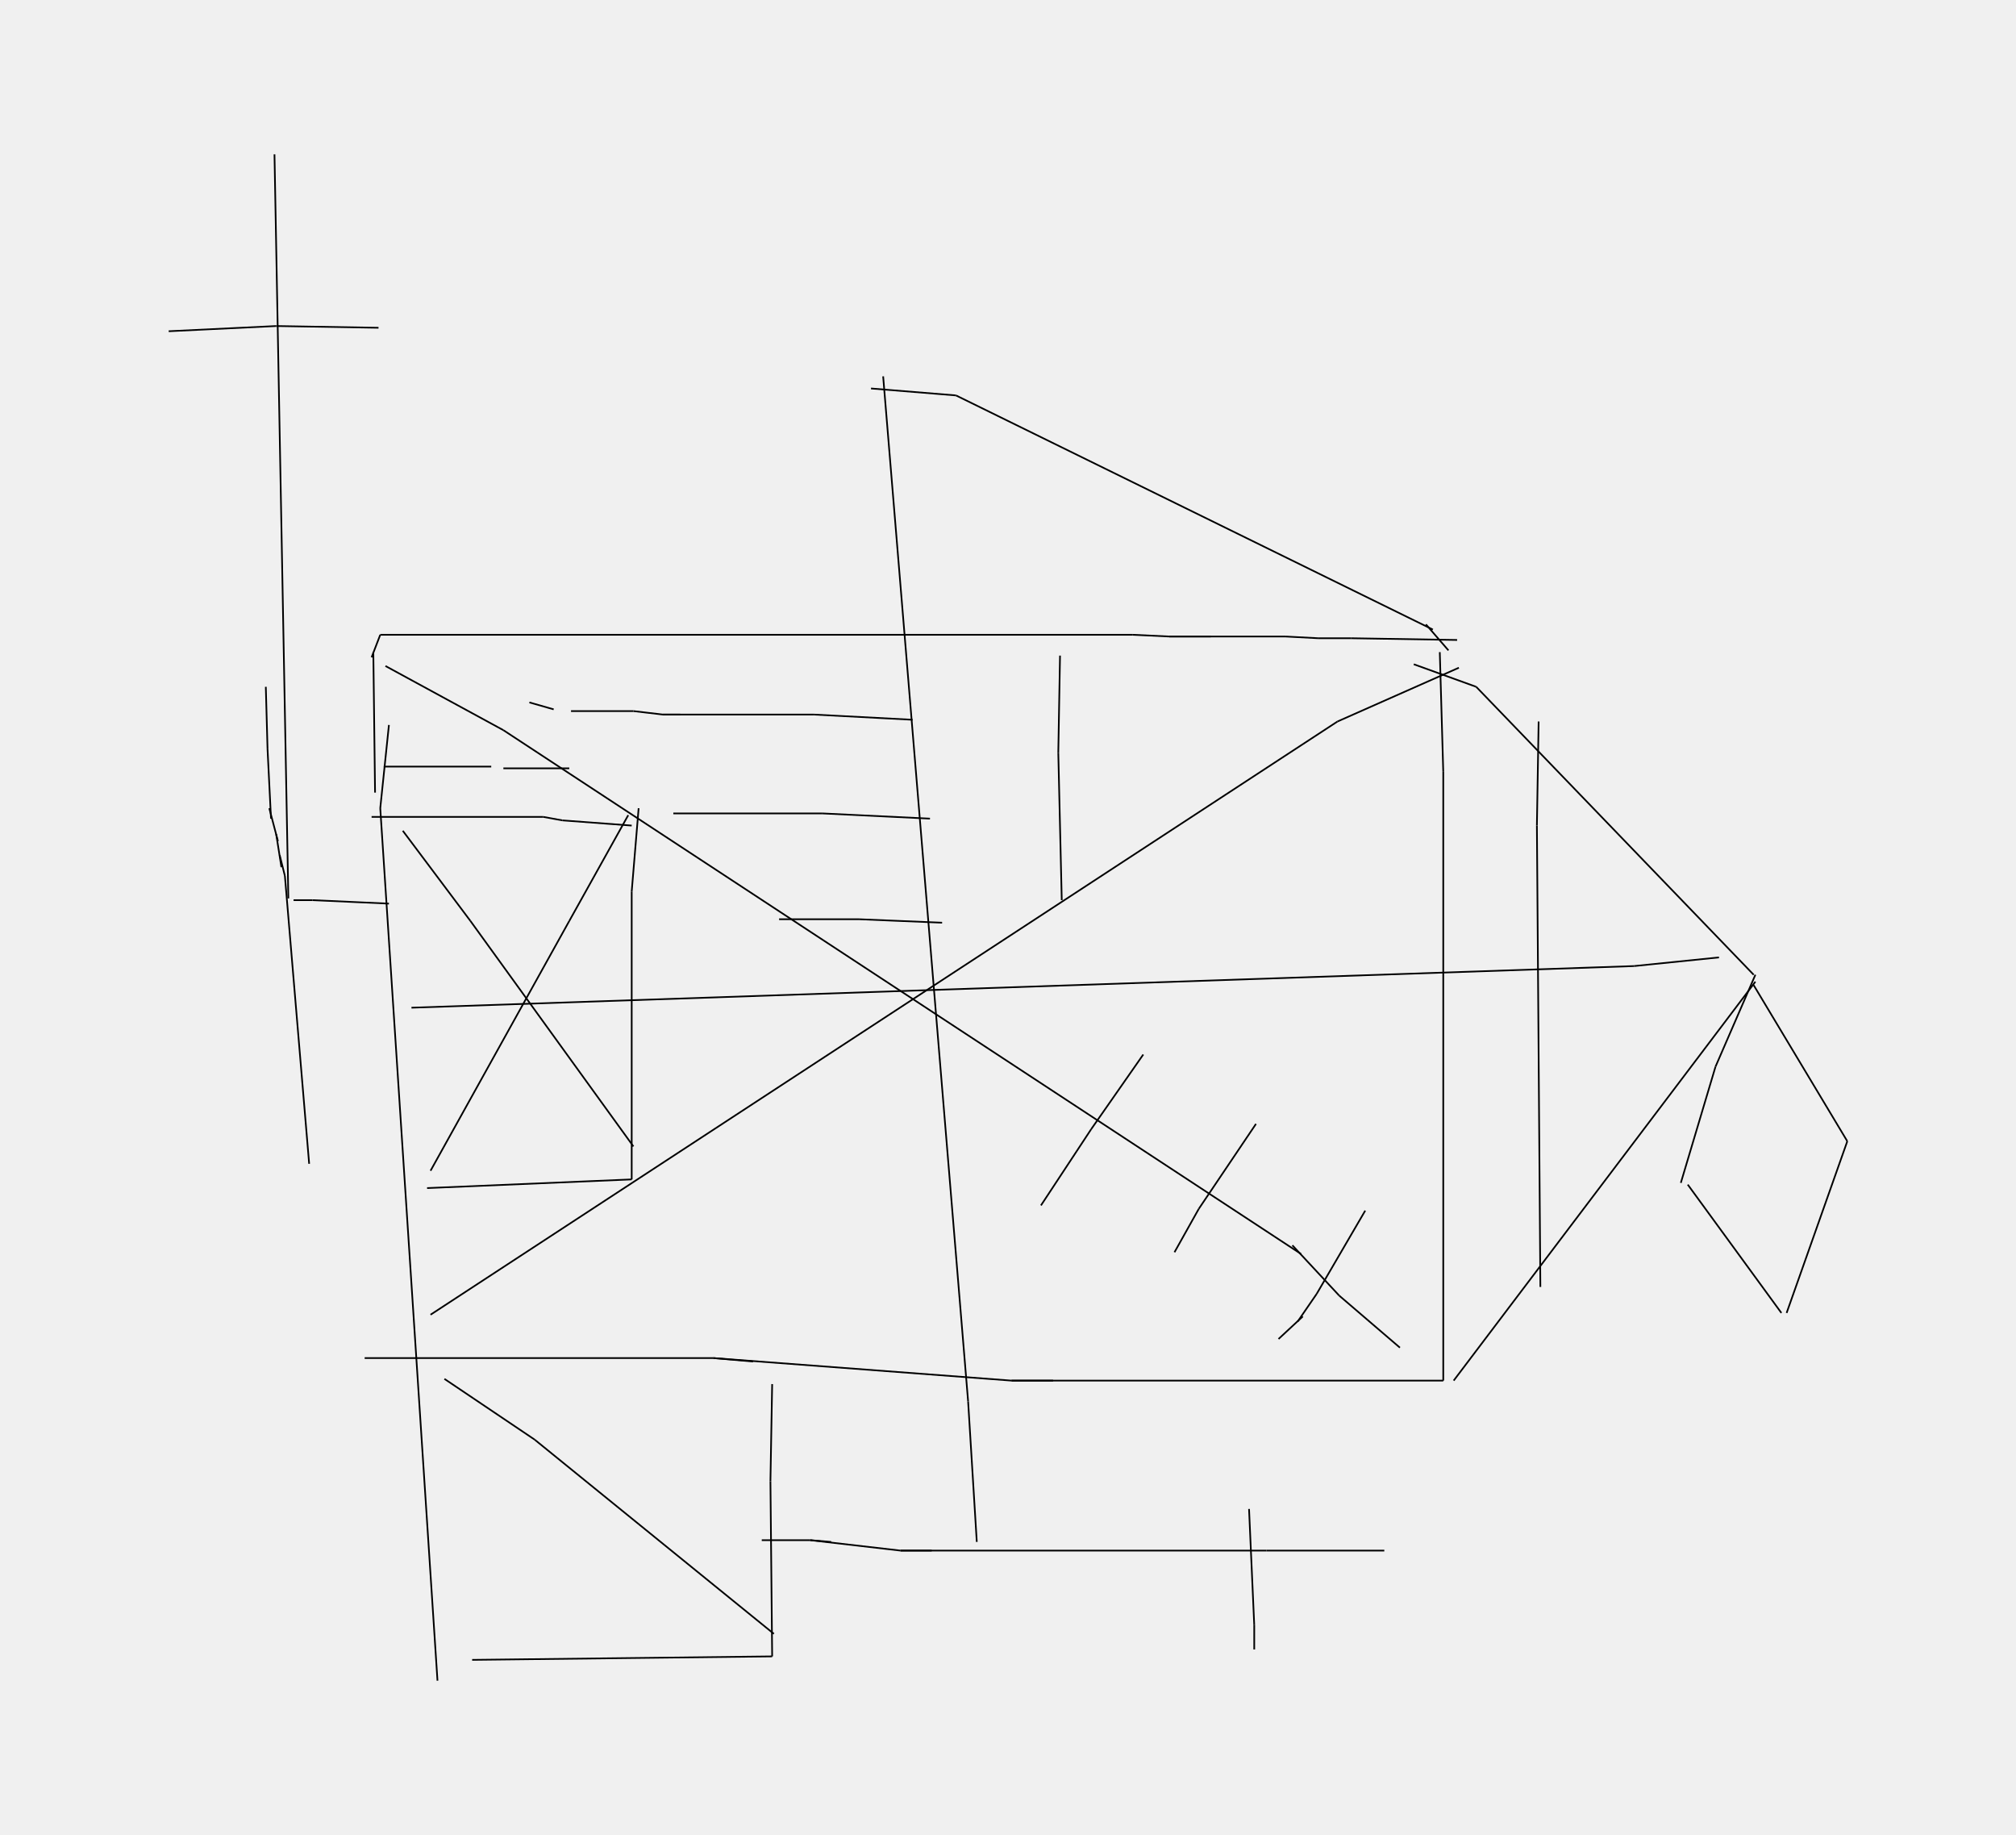
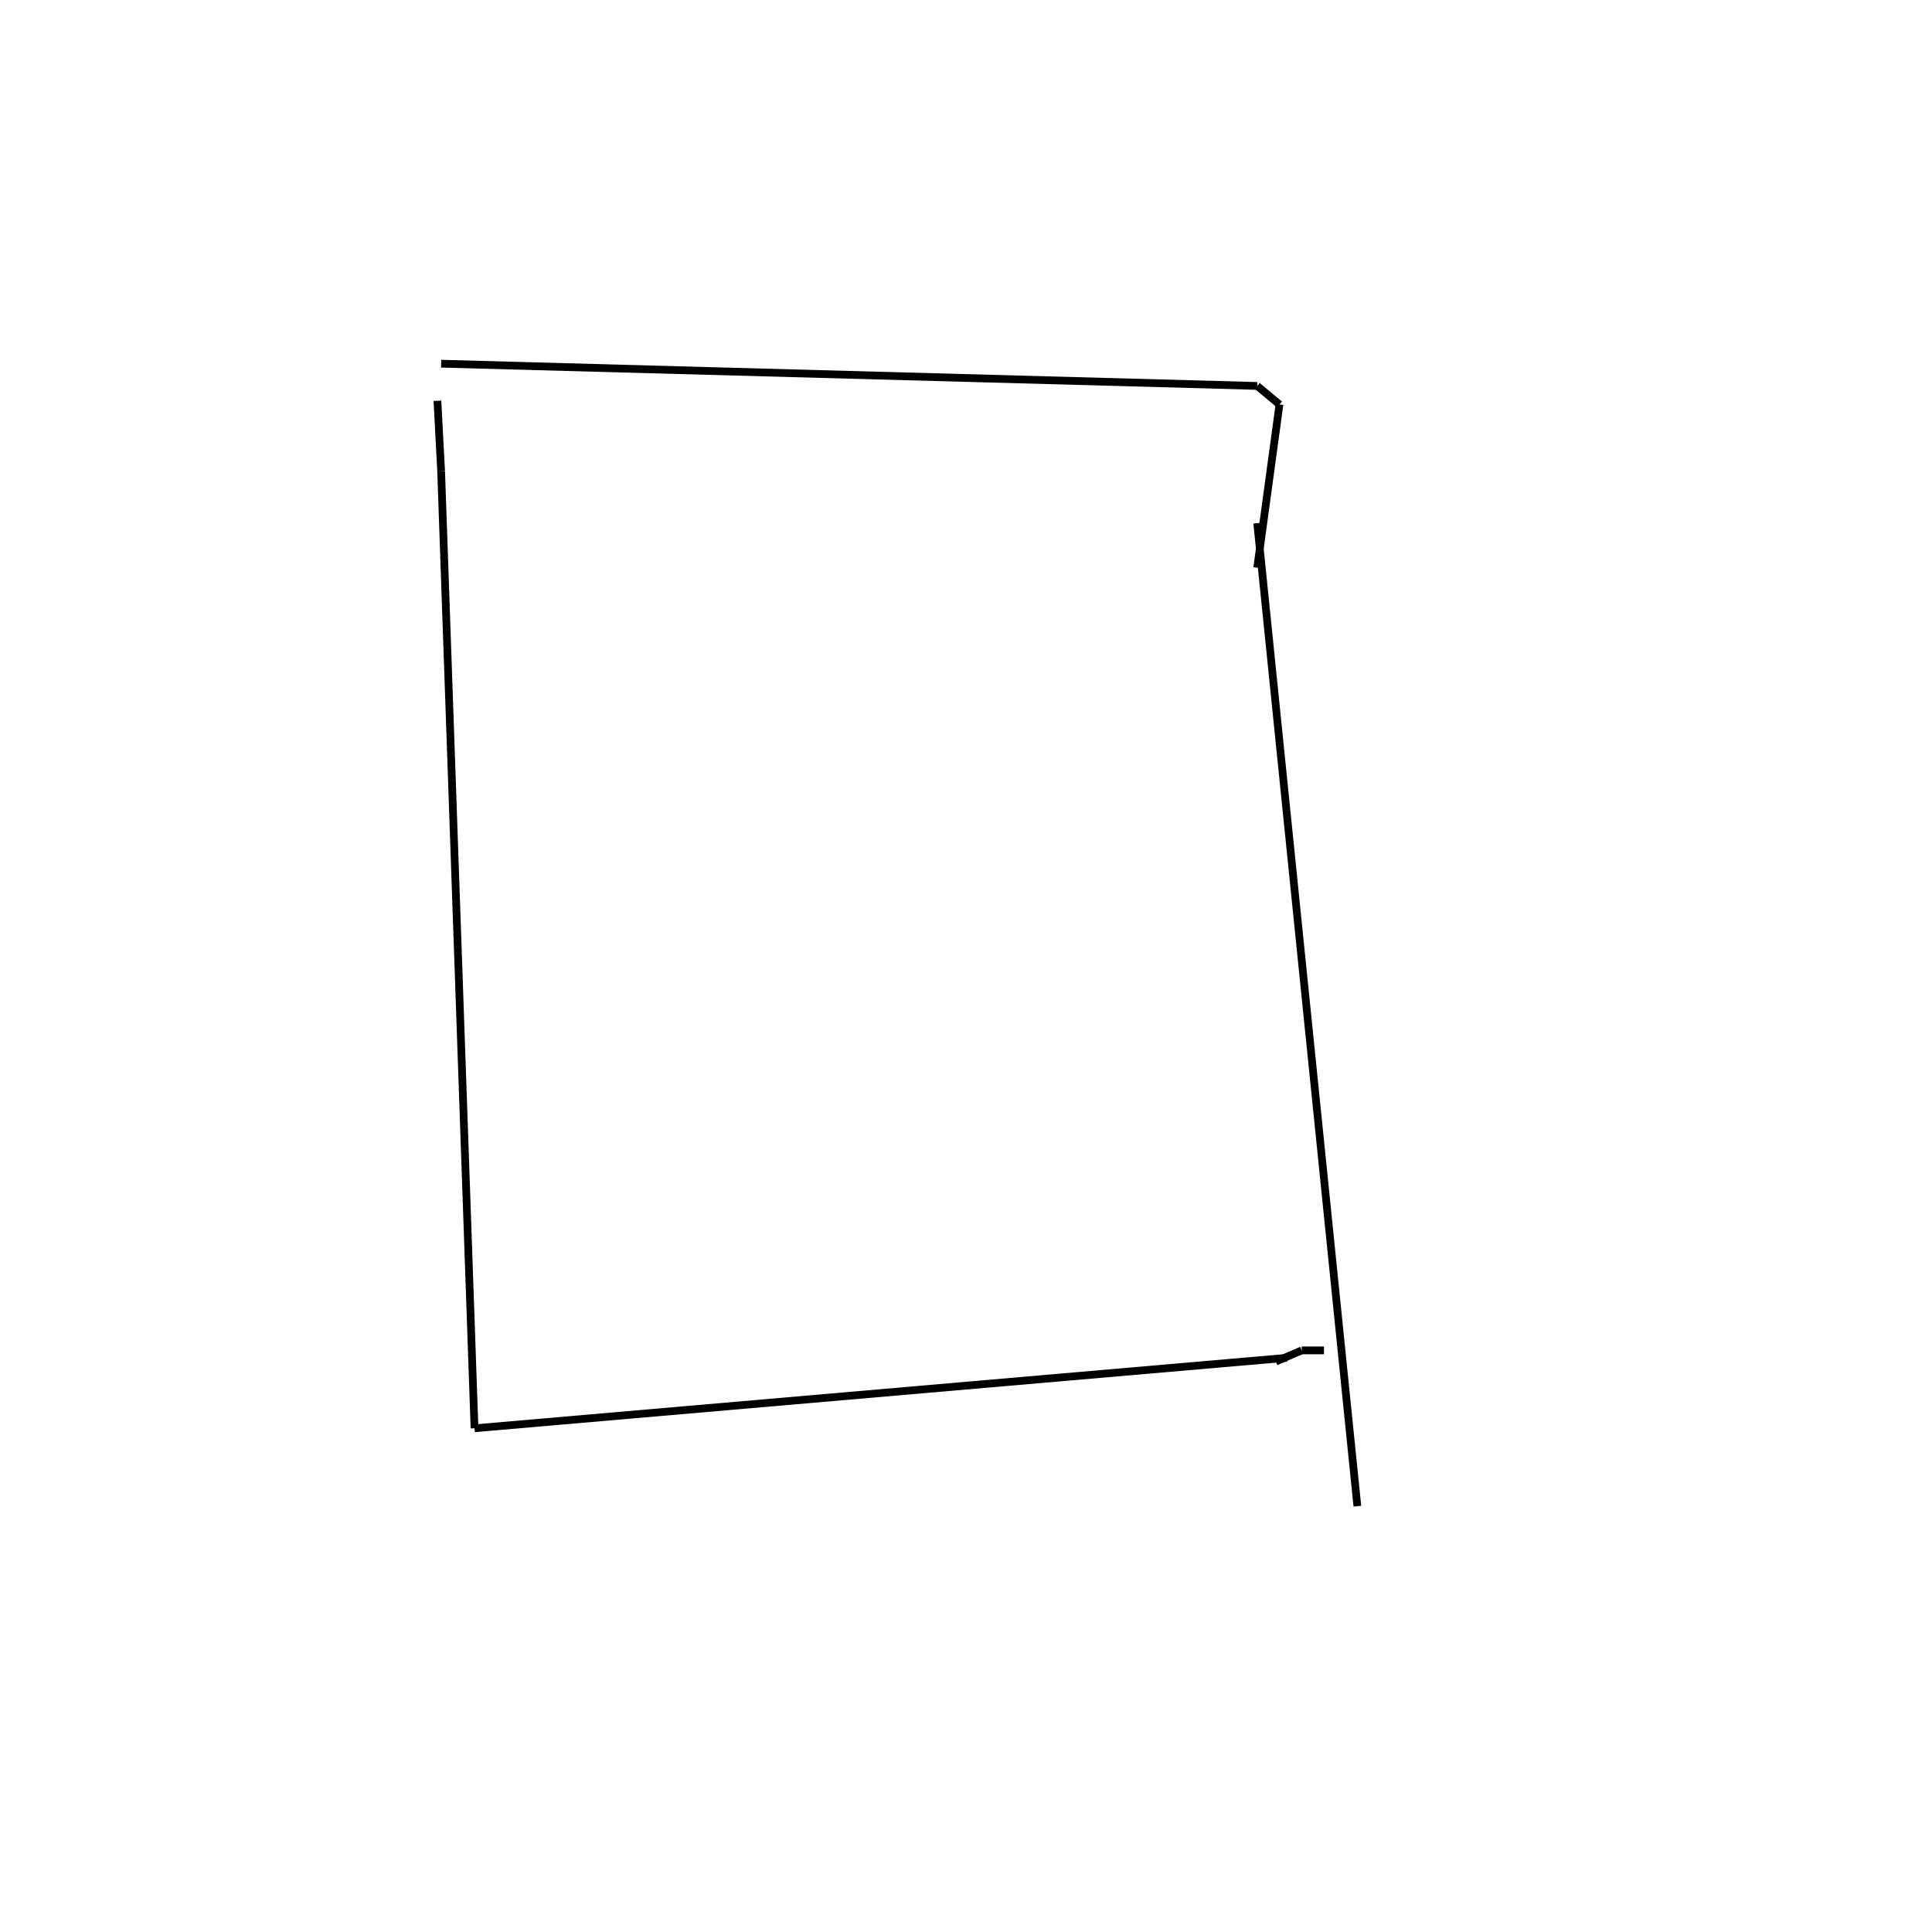
- <svg xmlns="http://www.w3.org/2000/svg" style="background-color: white;" baseProfile="full" height="546px" version="1.1" viewBox="-52.142 -13.242 581.284 528.484" width="600px">
+ <svg xmlns="http://www.w3.org/2000/svg" baseProfile="full" height="500px" version="1.1" width="500px">
  <defs />
-   <path d="M 60.0,195.5 L 57.5,219.5" fill="none" stroke="#000000" stroke-width="0.484" />
-   <path d="M 57.5,219.5 L 74.0,471.0" fill="none" stroke="#000000" stroke-width="0.484" />
-   <path d="M 368.0,171.0 L 337.5,170.5" fill="none" stroke="#000000" stroke-width="0.484" />
-   <path d="M 337.5,170.5 L 328.0,170.5" fill="none" stroke="#000000" stroke-width="0.484" />
-   <path d="M 328.0,170.5 L 318.5,170.0" fill="none" stroke="#000000" stroke-width="0.484" />
-   <path d="M 318.5,170.0 L 285.0,170.0" fill="none" stroke="#000000" stroke-width="0.484" />
-   <path d="M 297.0,170.0 L 285.0,170.0" fill="none" stroke="#000000" stroke-width="0.484" />
-   <path d="M 285.0,170.0 L 274.5,169.5" fill="none" stroke="#000000" stroke-width="0.484" />
-   <path d="M 274.5,169.5 L 57.5,169.5" fill="none" stroke="#000000" stroke-width="0.484" />
-   <path d="M 57.5,169.5 L 55.0,176.0" fill="none" stroke="#000000" stroke-width="0.484" />
-   <path d="M 55.5,174.5 L 56.0,215.0" fill="none" stroke="#000000" stroke-width="0.484" />
-   <path d="M 363.0,174.5 L 364.0,209.0" fill="none" stroke="#000000" stroke-width="0.484" />
-   <path d="M 364.0,209.0 L 364.0,384.5" fill="none" stroke="#000000" stroke-width="0.484" />
-   <path d="M 364.0,384.5 L 239.5,384.5" fill="none" stroke="#000000" stroke-width="0.484" />
-   <path d="M 251.5,384.5 L 239.5,384.5" fill="none" stroke="#000000" stroke-width="0.484" />
-   <path d="M 239.5,384.5 L 153.5,378.0" fill="none" stroke="#000000" stroke-width="0.484" />
-   <path d="M 165.0,379.0 L 153.5,378.0" fill="none" stroke="#000000" stroke-width="0.484" />
-   <path d="M 153.5,378.0 L 53.0,378.0" fill="none" stroke="#000000" stroke-width="0.484" />
-   <path d="M 170.5,385.5 L 170.0,413.5" fill="none" stroke="#000000" stroke-width="0.484" />
-   <path d="M 170.0,413.5 L 170.5,464.0" fill="none" stroke="#000000" stroke-width="0.484" />
-   <path d="M 170.5,464.0 L 84.0,465.0" fill="none" stroke="#000000" stroke-width="0.484" />
-   <path d="M 76.0,384.0 L 102.0,401.5" fill="none" stroke="#000000" stroke-width="0.484" />
-   <path d="M 102.0,401.5 L 171.0,457.5" fill="none" stroke="#000000" stroke-width="0.484" />
-   <path d="M 347.0,433.5 L 313.0,433.5" fill="none" stroke="#000000" stroke-width="0.484" />
-   <path d="M 313.0,433.5 L 207.5,433.5" fill="none" stroke="#000000" stroke-width="0.484" />
-   <path d="M 216.5,433.5 L 207.5,433.5" fill="none" stroke="#000000" stroke-width="0.484" />
-   <path d="M 207.5,433.5 L 181.5,430.5" fill="none" stroke="#000000" stroke-width="0.484" />
-   <path d="M 187.5,431.0 L 181.5,430.5" fill="none" stroke="#000000" stroke-width="0.484" />
-   <path d="M 181.5,430.5 L 167.5,430.5" fill="none" stroke="#000000" stroke-width="0.484" />
-   <path d="M 308.0,421.5 L 309.5,455.0" fill="none" stroke="#000000" stroke-width="0.484" />
-   <path d="M 309.5,455.0 L 309.5,462.0" fill="none" stroke="#000000" stroke-width="0.484" />
-   <path d="M 229.5,431.0 L 227.0,390.5" fill="none" stroke="#000000" stroke-width="0.484" />
-   <path d="M 227.0,390.5 L 202.5,95.0" fill="none" stroke="#000000" stroke-width="0.484" />
-   <path d="M 199.0,98.5 L 223.5,100.5" fill="none" stroke="#000000" stroke-width="0.484" />
-   <path d="M 223.5,100.5 L 361.0,168.0" fill="none" stroke="#000000" stroke-width="0.484" />
-   <path d="M 359.0,166.5 L 365.5,174.0" fill="none" stroke="#000000" stroke-width="0.484" />
-   <path d="M 355.5,178.0 L 373.5,184.5" fill="none" stroke="#000000" stroke-width="0.484" />
-   <path d="M 373.5,184.5 L 453.5,267.5" fill="none" stroke="#000000" stroke-width="0.484" />
-   <path d="M 454.0,269.5 L 367.0,384.5" fill="none" stroke="#000000" stroke-width="0.484" />
-   <path d="M 391.5,194.5 L 391.0,224.5" fill="none" stroke="#000000" stroke-width="0.484" />
-   <path d="M 391.0,224.5 L 392.0,357.5" fill="none" stroke="#000000" stroke-width="0.484" />
-   <path d="M 443.5,262.5 L 419.0,265.0" fill="none" stroke="#000000" stroke-width="0.484" />
-   <path d="M 419.0,265.0 L 66.5,277.0" fill="none" stroke="#000000" stroke-width="0.484" />
-   <path d="M 368.5,179.0 L 333.5,194.5" fill="none" stroke="#000000" stroke-width="0.484" />
-   <path d="M 333.5,194.5 L 72.0,365.5" fill="none" stroke="#000000" stroke-width="0.484" />
-   <path d="M 59.0,178.5 L 93.0,197.0" fill="none" stroke="#000000" stroke-width="0.484" />
-   <path d="M 93.0,197.0 L 323.0,348.0" fill="none" stroke="#000000" stroke-width="0.484" />
-   <path d="M 320.5,345.5 L 334.0,360.0" fill="none" stroke="#000000" stroke-width="0.484" />
-   <path d="M 334.0,360.0 L 351.5,375.0" fill="none" stroke="#000000" stroke-width="0.484" />
-   <path d="M 253.5,175.5 L 253.0,203.5" fill="none" stroke="#000000" stroke-width="0.484" />
-   <path d="M 253.0,203.5 L 254.0,246.0" fill="none" stroke="#000000" stroke-width="0.484" />
-   <path d="M 277.5,290.5 L 262.5,312.0" fill="none" stroke="#000000" stroke-width="0.484" />
-   <path d="M 262.5,312.0 L 248.0,334.0" fill="none" stroke="#000000" stroke-width="0.484" />
-   <path d="M 310.0,310.5 L 293.5,335.0" fill="none" stroke="#000000" stroke-width="0.484" />
-   <path d="M 293.5,335.0 L 286.5,347.5" fill="none" stroke="#000000" stroke-width="0.484" />
-   <path d="M 341.5,335.5 L 327.5,359.5" fill="none" stroke="#000000" stroke-width="0.484" />
-   <path d="M 327.5,359.5 L 322.0,367.5" fill="none" stroke="#000000" stroke-width="0.484" />
-   <path d="M 323.5,366.0 L 316.5,372.5" fill="none" stroke="#000000" stroke-width="0.484" />
-   <path d="M 454.0,267.5 L 442.5,294.0" fill="none" stroke="#000000" stroke-width="0.484" />
-   <path d="M 442.5,294.0 L 432.5,327.5" fill="none" stroke="#000000" stroke-width="0.484" />
-   <path d="M 434.5,328.0 L 461.5,365.0" fill="none" stroke="#000000" stroke-width="0.484" />
-   <path d="M 463.0,365.0 L 480.5,315.5" fill="none" stroke="#000000" stroke-width="0.484" />
-   <path d="M 480.5,315.5 L 453.5,270.5" fill="none" stroke="#000000" stroke-width="0.484" />
-   <path d="M 60.0,247.0 L 38.0,246.0" fill="none" stroke="#000000" stroke-width="0.484" />
-   <path d="M 38.0,246.0 L 32.5,246.0" fill="none" stroke="#000000" stroke-width="0.484" />
-   <path d="M 31.0,245.5 L 27.0,31.0" fill="none" stroke="#000000" stroke-width="0.484" />
-   <path d="M 57.0,81.0 L 27.5,80.5" fill="none" stroke="#000000" stroke-width="0.484" />
-   <path d="M 27.5,80.5 L -3.5,82.0" fill="none" stroke="#000000" stroke-width="0.484" />
-   <path d="M 24.5,184.5 L 25.0,202.5" fill="none" stroke="#000000" stroke-width="0.484" />
-   <path d="M 25.0,202.5 L 26.0,222.5" fill="none" stroke="#000000" stroke-width="0.484" />
-   <path d="M 25.5,219.5 L 28.0,229.0" fill="none" stroke="#000000" stroke-width="0.484" />
-   <path d="M 27.5,227.0 L 29.0,236.5" fill="none" stroke="#000000" stroke-width="0.484" />
-   <path d="M 28.5,233.0 L 30.0,239.0" fill="none" stroke="#000000" stroke-width="0.484" />
-   <path d="M 30.0,239.0 L 37.0,322.0" fill="none" stroke="#000000" stroke-width="0.484" />
-   <path d="M 130.0,224.5 L 110.0,223.0" fill="none" stroke="#000000" stroke-width="0.484" />
-   <path d="M 110.0,223.0 L 104.5,222.0" fill="none" stroke="#000000" stroke-width="0.484" />
-   <path d="M 104.5,222.0 L 55.0,222.0" fill="none" stroke="#000000" stroke-width="0.484" />
-   <path d="M 132.0,219.5 L 130.0,243.5" fill="none" stroke="#000000" stroke-width="0.484" />
-   <path d="M 130.0,243.5 L 130.0,326.5" fill="none" stroke="#000000" stroke-width="0.484" />
-   <path d="M 130.0,326.5 L 71.0,329.0" fill="none" stroke="#000000" stroke-width="0.484" />
-   <path d="M 129.0,221.5 L 112.0,252.0" fill="none" stroke="#000000" stroke-width="0.484" />
-   <path d="M 112.0,252.0 L 72.0,324.0" fill="none" stroke="#000000" stroke-width="0.484" />
-   <path d="M 64.0,226.0 L 83.5,252.0" fill="none" stroke="#000000" stroke-width="0.484" />
-   <path d="M 83.5,252.0 L 130.5,317.0" fill="none" stroke="#000000" stroke-width="0.484" />
-   <path d="M 211.0,194.0 L 182.5,192.5" fill="none" stroke="#000000" stroke-width="0.484" />
-   <path d="M 182.5,192.5 L 139.0,192.5" fill="none" stroke="#000000" stroke-width="0.484" />
-   <path d="M 144.0,192.5 L 139.0,192.5" fill="none" stroke="#000000" stroke-width="0.484" />
-   <path d="M 139.0,192.5 L 130.5,191.5" fill="none" stroke="#000000" stroke-width="0.484" />
-   <path d="M 130.5,191.5 L 112.5,191.5" fill="none" stroke="#000000" stroke-width="0.484" />
-   <path d="M 107.5,191.0 L 100.5,189.0" fill="none" stroke="#000000" stroke-width="0.484" />
-   <path d="M 216.0,222.5 L 185.0,221.0" fill="none" stroke="#000000" stroke-width="0.484" />
-   <path d="M 185.0,221.0 L 142.0,221.0" fill="none" stroke="#000000" stroke-width="0.484" />
-   <path d="M 219.5,252.5 L 195.5,251.5" fill="none" stroke="#000000" stroke-width="0.484" />
-   <path d="M 195.5,251.5 L 172.5,251.5" fill="none" stroke="#000000" stroke-width="0.484" />
-   <path d="M 112.0,208.0 L 93.0,208.0" fill="none" stroke="#000000" stroke-width="0.484" />
-   <path d="M 89.5,207.5 L 58.5,207.5" fill="none" stroke="#000000" stroke-width="0.484" />
+   <rect fill="white" height="500" width="500" x="0" y="0" />
+   <line stroke="black" stroke-width="2" x1="113.205" x2="114.165" y1="103.72" y2="121.96" />
+   <line stroke="black" stroke-width="2" x1="114.165" x2="122.805" y1="121.96" y2="369.64" />
+   <line stroke="black" stroke-width="2" x1="122.805" x2="333.045" y1="369.64" y2="351.4" />
+   <line stroke="black" stroke-width="2" x1="330.165" x2="336.885" y1="352.36" y2="349.48" />
+   <line stroke="black" stroke-width="2" x1="336.885" x2="342.645" y1="349.48" y2="349.48" />
+   <line stroke="black" stroke-width="2" x1="114.165" x2="325.365" y1="94.12" y2="99.88" />
+   <line stroke="black" stroke-width="2" x1="325.365" x2="331.125" y1="99.88" y2="104.68" />
+   <line stroke="black" stroke-width="2" x1="331.125" x2="325.365" y1="104.68" y2="146.92" />
+   <line stroke="black" stroke-width="2" x1="325.365" x2="351.285" y1="135.4" y2="389.8" />
</svg>
